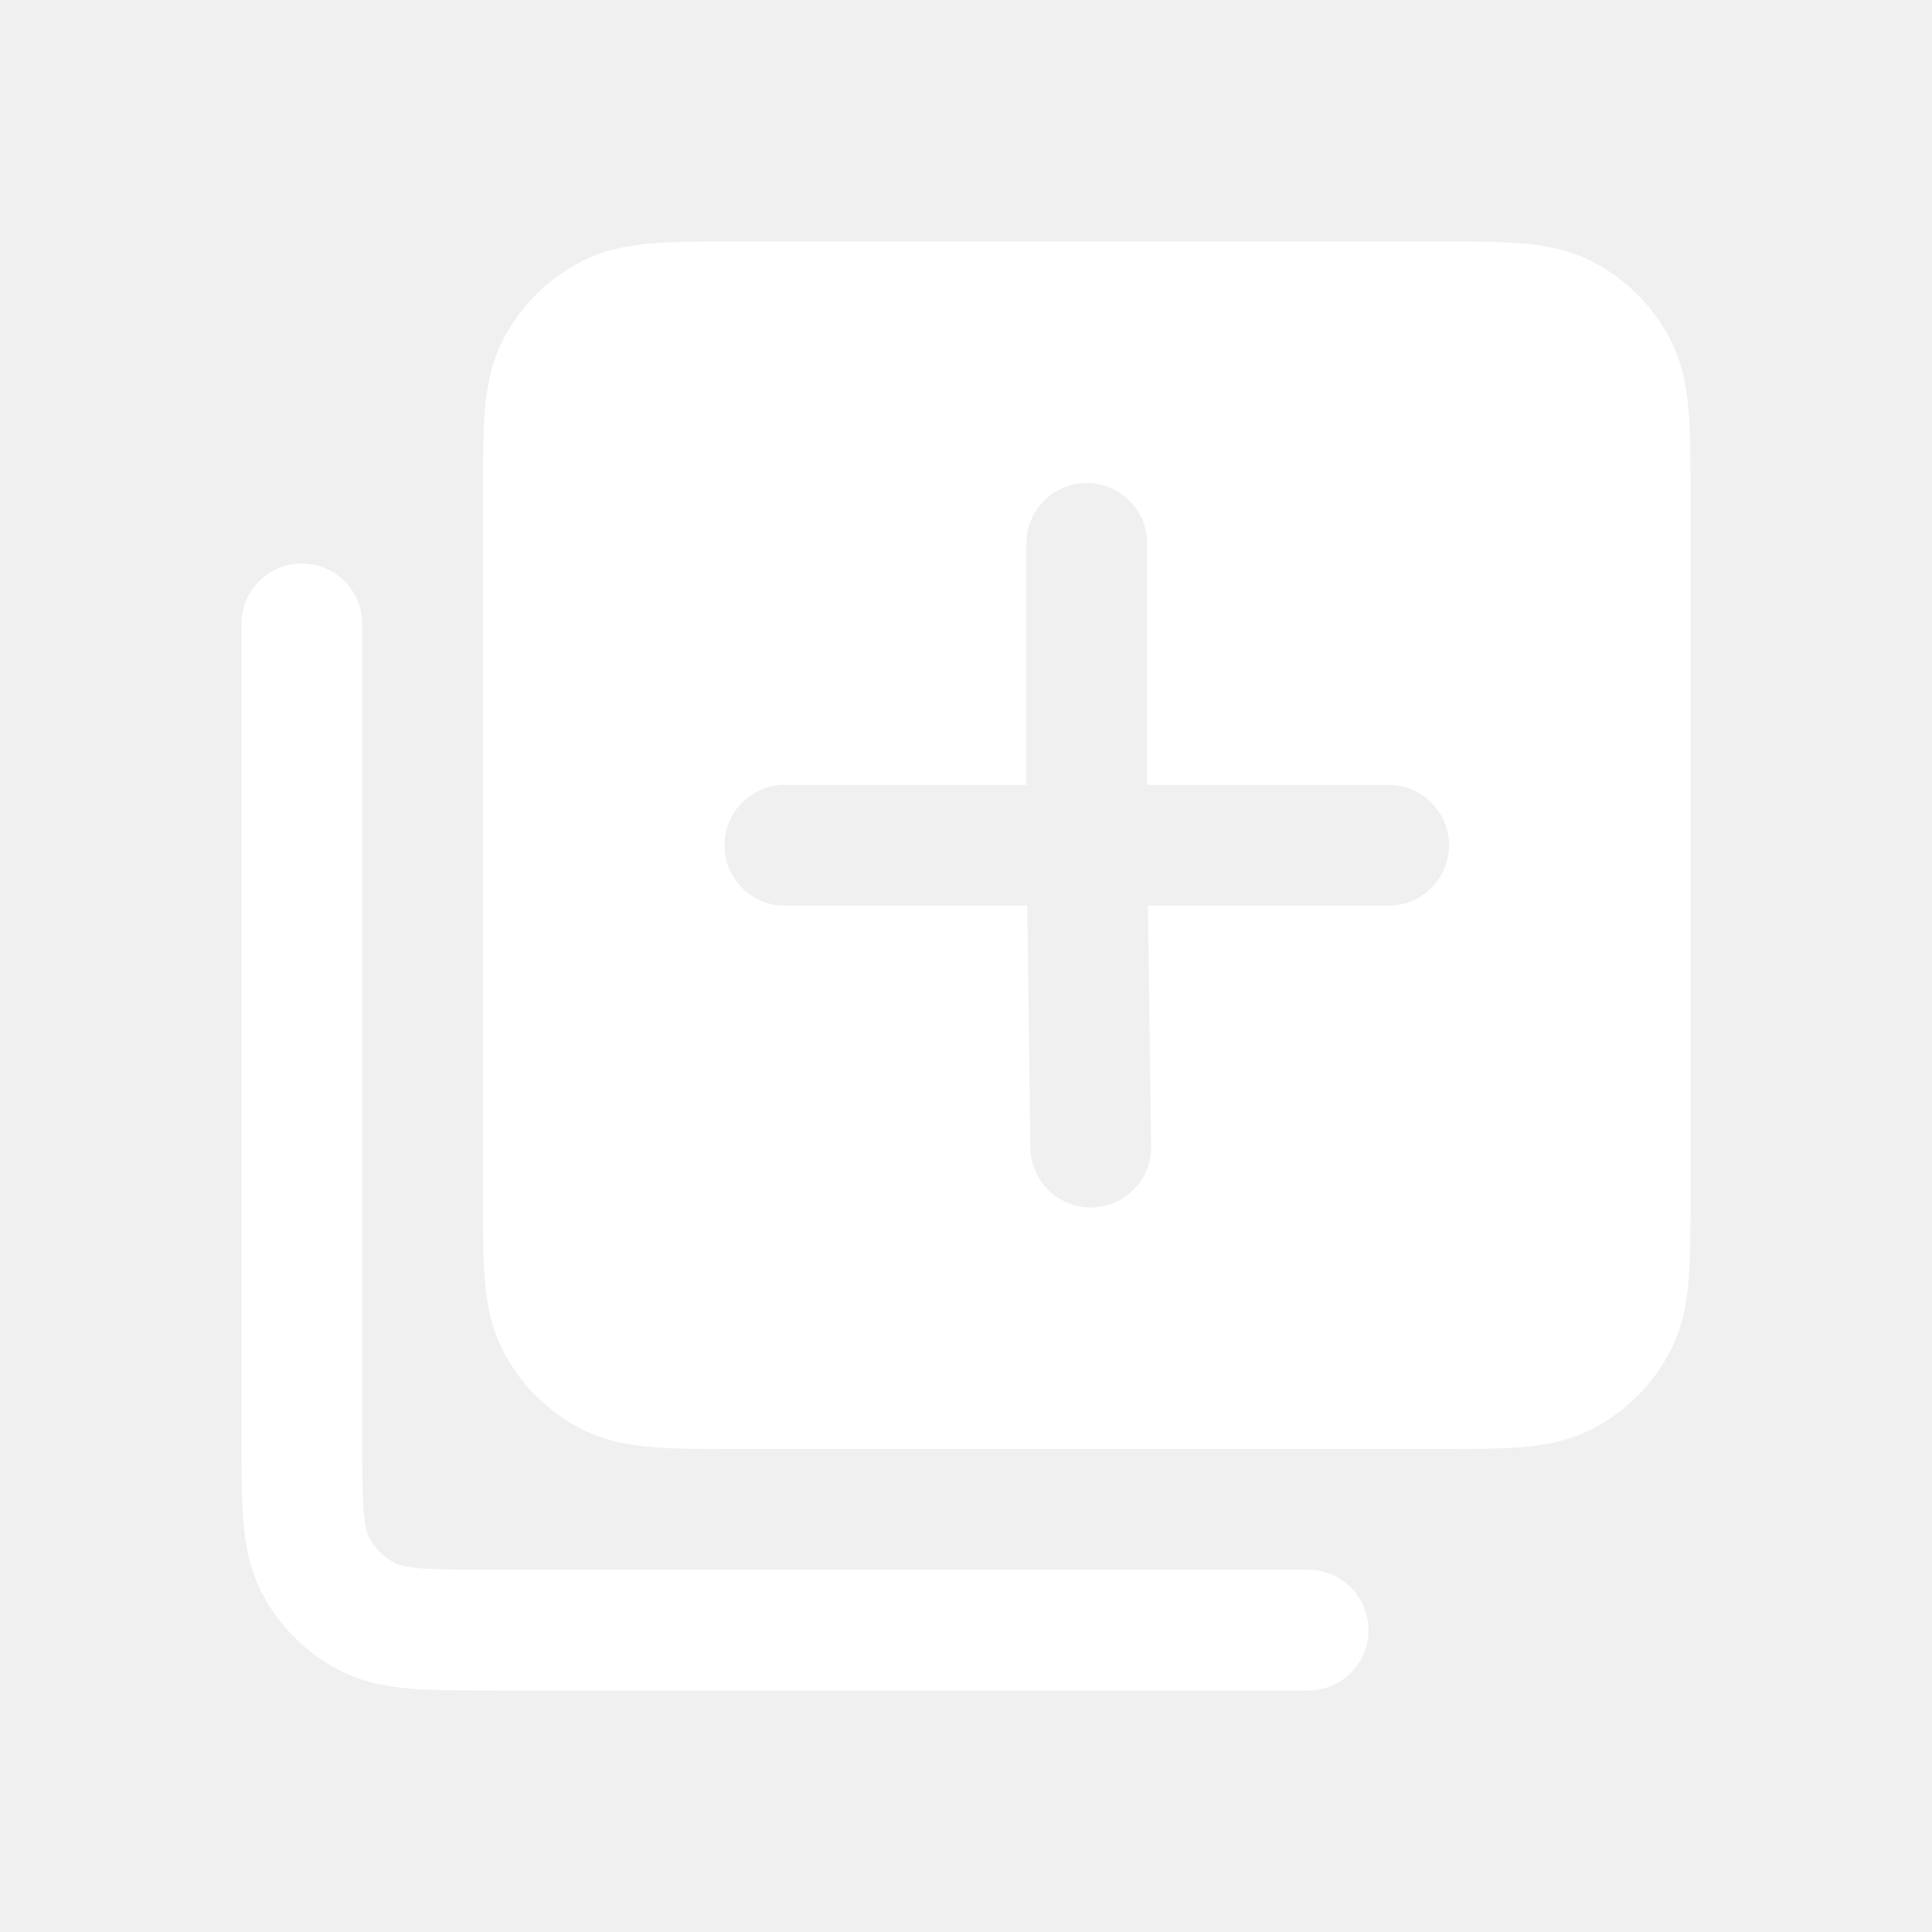
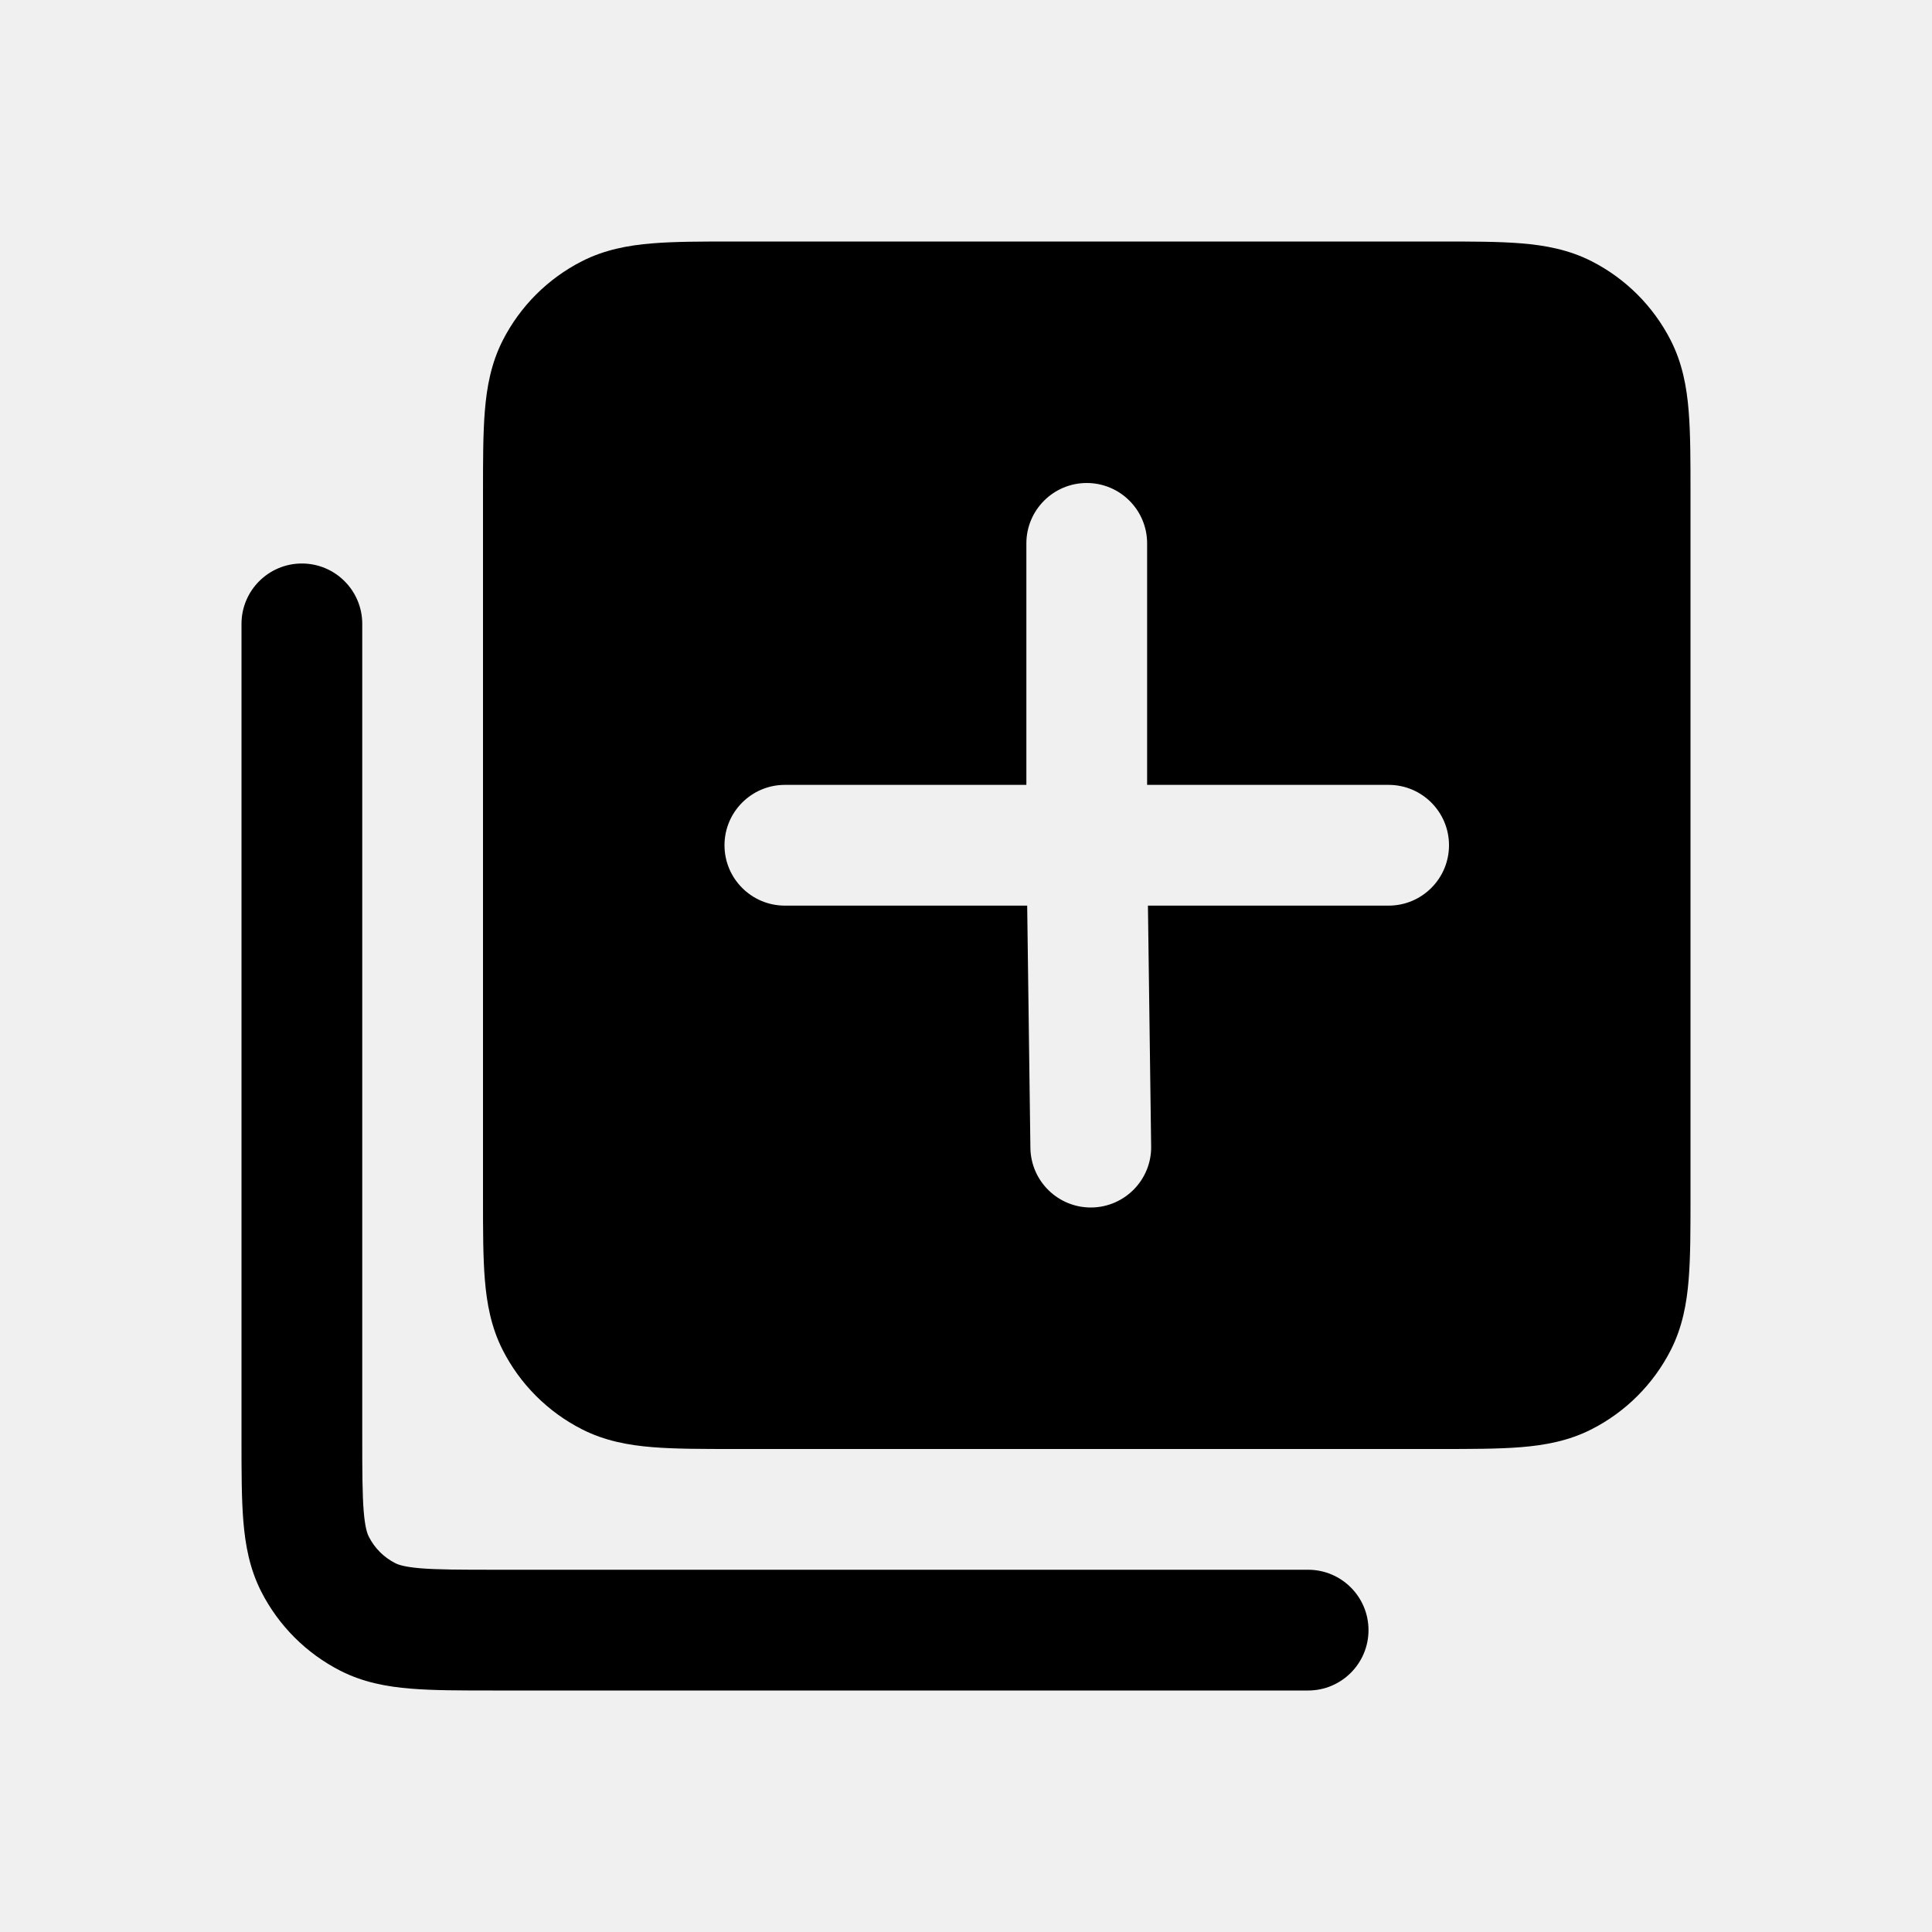
<svg xmlns="http://www.w3.org/2000/svg" width="24" height="24" viewBox="0 0 24 24" fill="none">
-   <path d="M5.226 19.482C5.438 19.499 5.718 19.5 6.15 19.5L16.25 19.5C16.664 19.5 17 19.836 17 20.25C17 20.664 16.664 21 16.25 21L6.121 21C5.726 21 5.385 21 5.104 20.977C4.807 20.953 4.512 20.899 4.229 20.755C3.805 20.539 3.461 20.195 3.245 19.771C3.101 19.488 3.047 19.193 3.023 18.896C3 18.615 3 18.274 3 17.879L3 7.75C3 7.336 3.336 7 3.75 7C4.164 7 4.5 7.336 4.5 7.75L4.5 17.85C4.5 18.282 4.501 18.562 4.518 18.774C4.535 18.978 4.563 19.053 4.582 19.09C4.654 19.232 4.768 19.346 4.91 19.418C4.947 19.437 5.022 19.465 5.226 19.482Z" fill="white" />
-   <path fill-rule="evenodd" clip-rule="evenodd" d="M18.896 17.977C18.615 18 18.274 18 17.879 18L9.121 18C8.726 18 8.385 18 8.104 17.977C7.807 17.953 7.512 17.899 7.229 17.755C6.805 17.539 6.461 17.195 6.245 16.771C6.101 16.488 6.047 16.193 6.023 15.896C6 15.615 6 15.274 6 14.879L6 6.121C6 5.726 6 5.385 6.023 5.104C6.047 4.807 6.101 4.512 6.245 4.229C6.461 3.805 6.805 3.461 7.229 3.245C7.512 3.101 7.807 3.047 8.104 3.023C8.385 3 8.726 3 9.121 3L17.879 3C18.274 3 18.615 3 18.896 3.023C19.193 3.047 19.488 3.101 19.771 3.245C20.195 3.461 20.539 3.805 20.755 4.229C20.899 4.512 20.953 4.807 20.977 5.104C21 5.385 21 5.726 21 6.121L21 14.879C21 15.274 21 15.615 20.977 15.896C20.953 16.193 20.899 16.488 20.755 16.771C20.539 17.195 20.195 17.539 19.771 17.755C19.488 17.899 19.193 17.953 18.896 17.977ZM14.25 6.75C14.25 6.336 13.914 6 13.5 6C13.086 6 12.75 6.336 12.75 6.75L12.75 9.75L9.75 9.75C9.336 9.75 9 10.086 9 10.5C9 10.914 9.336 11.25 9.75 11.25H12.76L12.8 14.26C12.806 14.674 13.146 15.005 13.56 15C13.974 14.994 14.306 14.654 14.3 14.24L14.26 11.25L17.25 11.25C17.664 11.25 18 10.914 18 10.5C18 10.086 17.664 9.75 17.25 9.75L14.25 9.75V6.75Z" fill="white" />
+   <path d="M5.226 19.482C5.438 19.499 5.718 19.5 6.15 19.5L16.25 19.5C16.664 19.5 17 19.836 17 20.25C17 20.664 16.664 21 16.25 21L6.121 21C5.726 21 5.385 21 5.104 20.977C4.807 20.953 4.512 20.899 4.229 20.755C3.805 20.539 3.461 20.195 3.245 19.771C3.101 19.488 3.047 19.193 3.023 18.896C3 18.615 3 18.274 3 17.879L3 7.75C3 7.336 3.336 7 3.75 7C4.164 7 4.5 7.336 4.5 7.75L4.5 17.85C4.5 18.282 4.501 18.562 4.518 18.774C4.535 18.978 4.563 19.053 4.582 19.09C4.654 19.232 4.768 19.346 4.91 19.418C4.947 19.437 5.022 19.465 5.226 19.482Z" fill="black" />
+   <path fill-rule="evenodd" clip-rule="evenodd" d="M18.896 17.977C18.615 18 18.274 18 17.879 18L9.121 18C8.726 18 8.385 18 8.104 17.977C7.807 17.953 7.512 17.899 7.229 17.755C6.805 17.539 6.461 17.195 6.245 16.771C6.101 16.488 6.047 16.193 6.023 15.896C6 15.615 6 15.274 6 14.879L6 6.121C6 5.726 6 5.385 6.023 5.104C6.047 4.807 6.101 4.512 6.245 4.229C6.461 3.805 6.805 3.461 7.229 3.245C7.512 3.101 7.807 3.047 8.104 3.023C8.385 3 8.726 3 9.121 3L17.879 3C18.274 3 18.615 3 18.896 3.023C19.193 3.047 19.488 3.101 19.771 3.245C20.195 3.461 20.539 3.805 20.755 4.229C20.899 4.512 20.953 4.807 20.977 5.104C21 5.385 21 5.726 21 6.121L21 14.879C21 15.274 21 15.615 20.977 15.896C20.953 16.193 20.899 16.488 20.755 16.771C20.539 17.195 20.195 17.539 19.771 17.755C19.488 17.899 19.193 17.953 18.896 17.977ZM14.25 6.75C14.25 6.336 13.914 6 13.5 6C13.086 6 12.75 6.336 12.75 6.75L12.75 9.75L9.75 9.75C9.336 9.75 9 10.086 9 10.5C9 10.914 9.336 11.25 9.75 11.25H12.76L12.8 14.26C12.806 14.674 13.146 15.005 13.56 15C13.974 14.994 14.306 14.654 14.3 14.24L14.26 11.25L17.25 11.25C17.664 11.25 18 10.914 18 10.5C18 10.086 17.664 9.75 17.25 9.75L14.25 9.75V6.75Z" fill="black" />
</svg>
